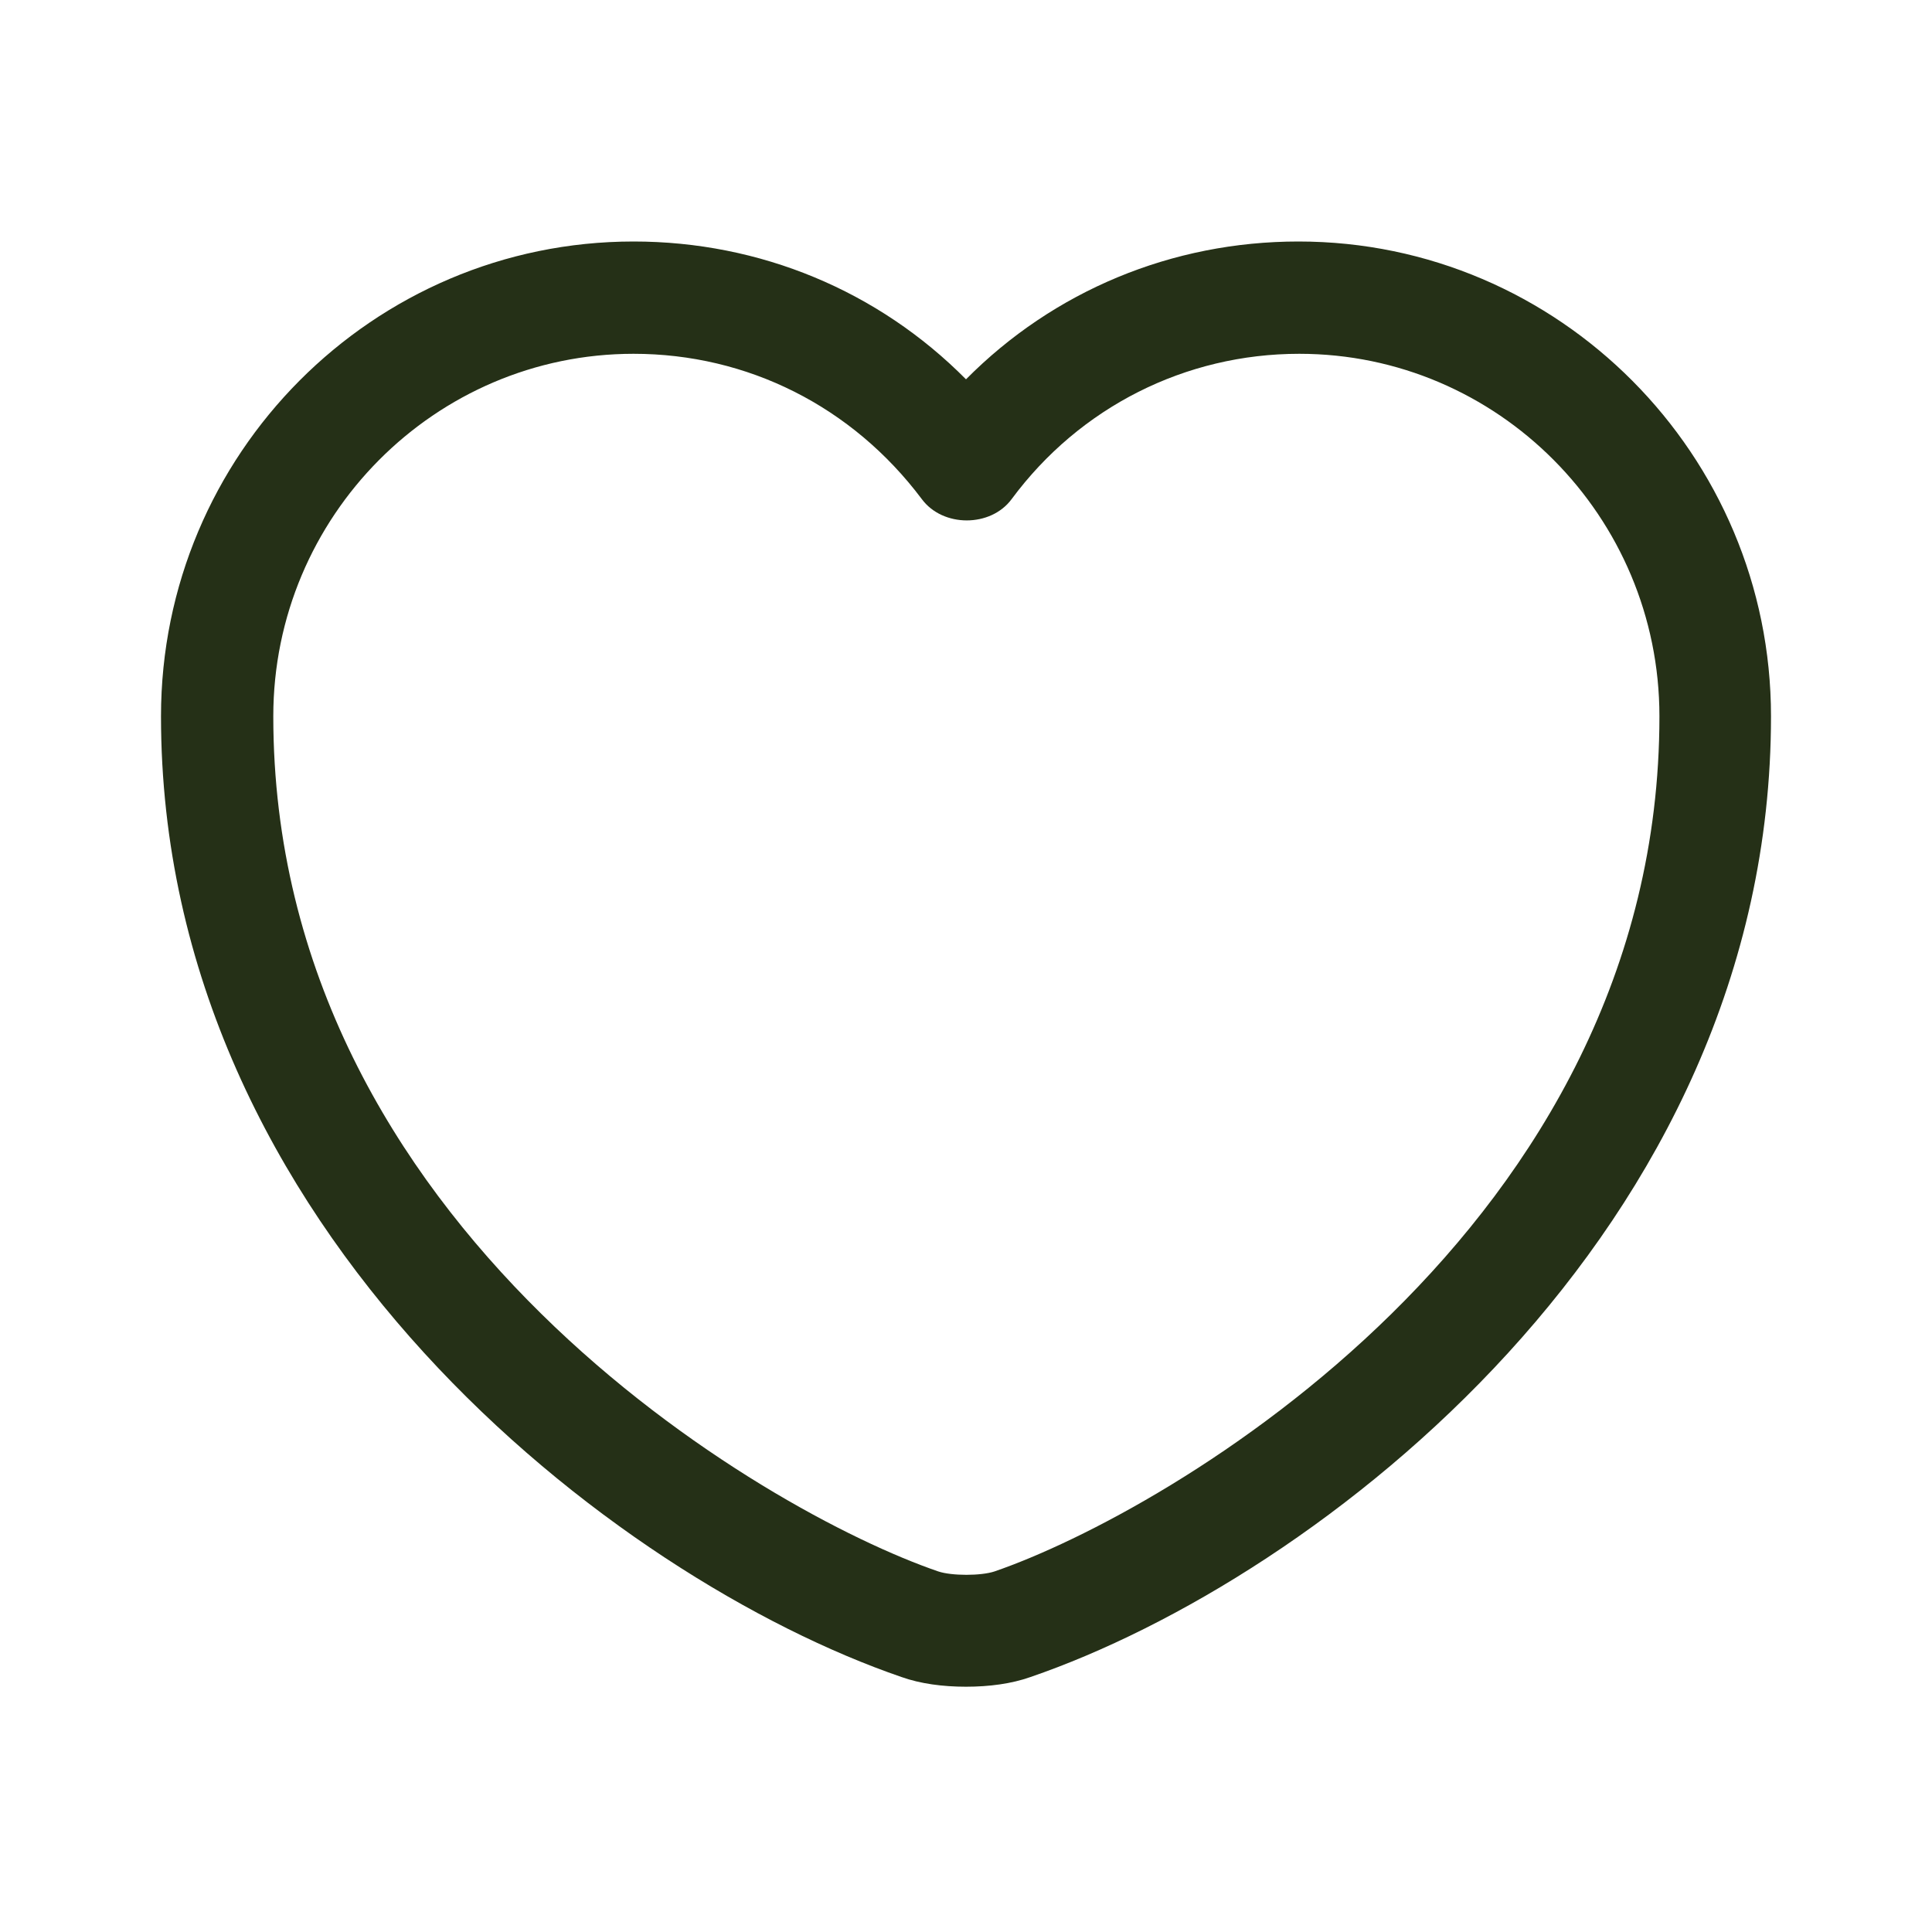
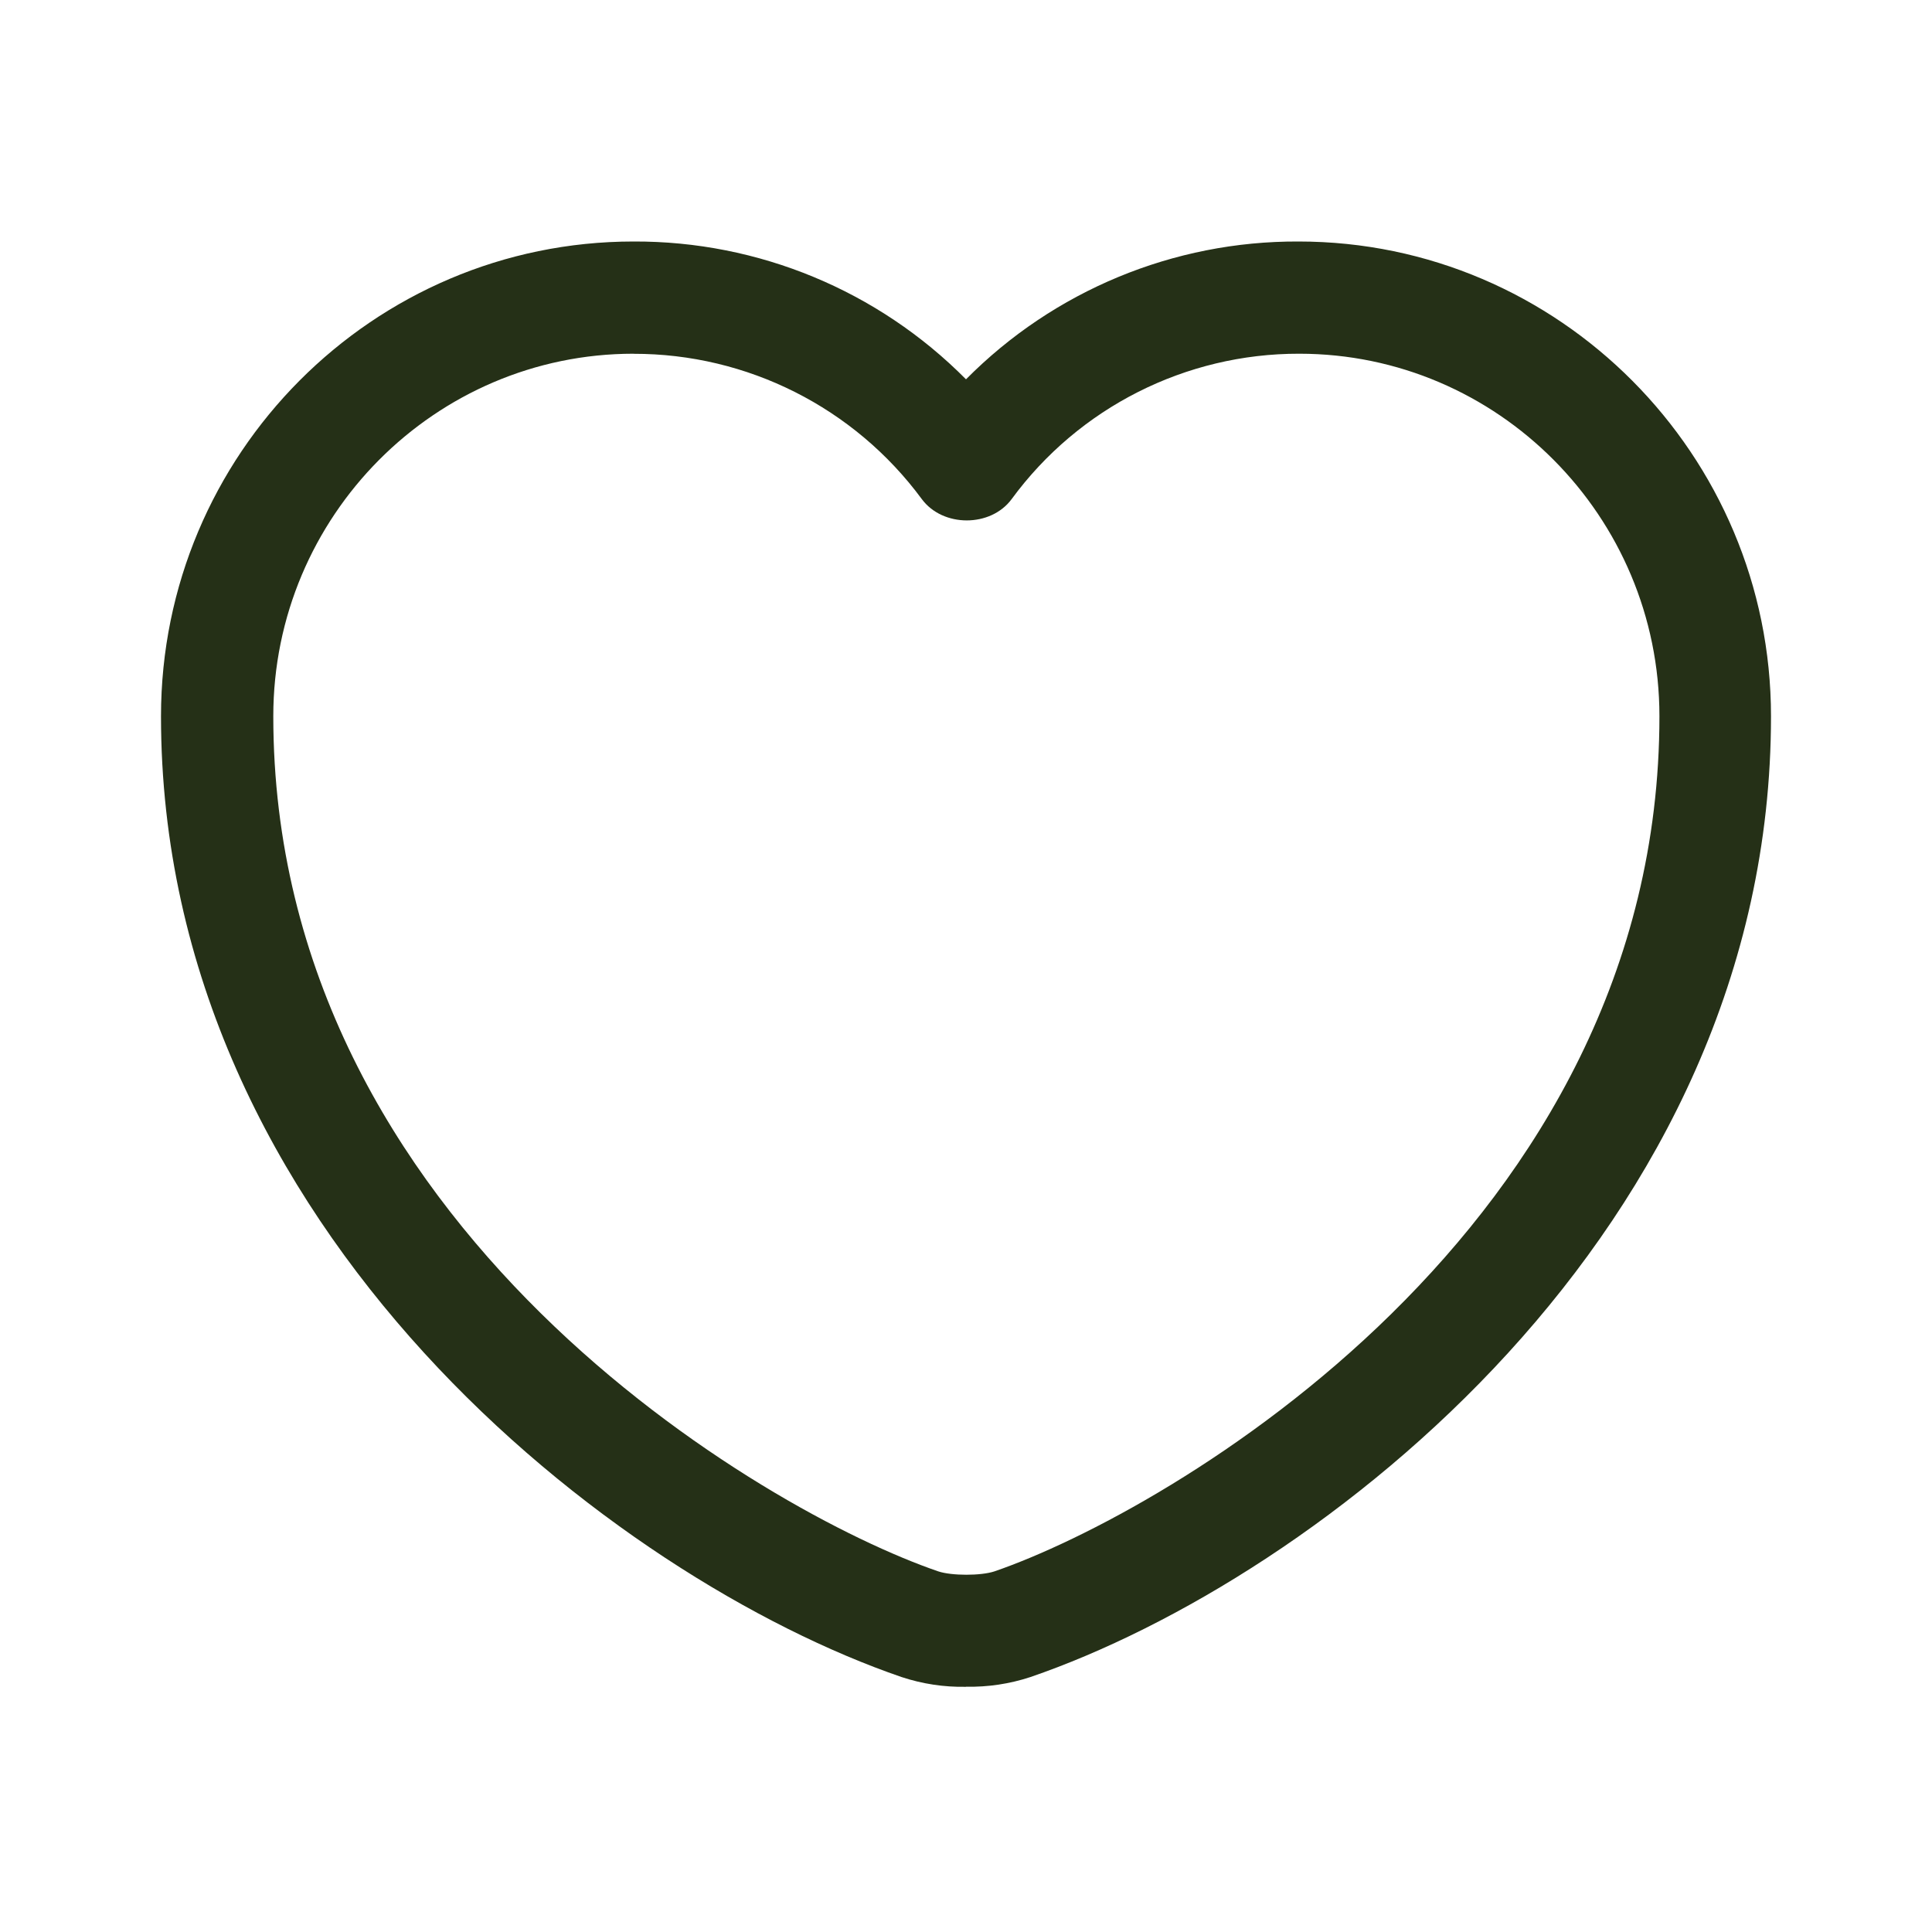
- <svg xmlns="http://www.w3.org/2000/svg" width="24" height="24" viewBox="0 0 24 24" fill="none">
-   <path d="M12 20.953C11.712 20.953 11.433 20.916 11.2 20.833C7.647 19.614 2 15.288 2 8.898C2 5.642 4.633 3 7.87 3C9.442 3 10.912 3.614 12 4.712C13.088 3.614 14.558 3 16.13 3C19.367 3 22 5.651 22 8.898C22 15.298 16.354 19.614 12.8 20.833C12.567 20.916 12.288 20.953 12 20.953ZM7.87 4.395C5.405 4.395 3.395 6.414 3.395 8.898C3.395 15.251 9.507 18.786 11.656 19.521C11.823 19.577 12.186 19.577 12.354 19.521C14.493 18.786 20.614 15.261 20.614 8.898C20.614 6.414 18.605 4.395 16.14 4.395C14.726 4.395 13.414 5.056 12.567 6.2C12.307 6.553 11.712 6.553 11.451 6.2C10.586 5.047 9.284 4.395 7.87 4.395Z" fill="#253017" />
+ <svg xmlns="http://www.w3.org/2000/svg" width="24" height="24" fill="none" viewBox="0 0 24 24">
+   <path fill="#253017" d="M12 20.954a2.4 2.4 0 0 1-.8-.121C7.647 19.614 2 15.288 2 8.898 2 5.642 4.633 3 7.87 3A5.78 5.78 0 0 1 12 4.712 5.78 5.78 0 0 1 16.13 3C19.367 3 22 5.651 22 8.898c0 6.4-5.646 10.716-9.2 11.935a2.4 2.4 0 0 1-.8.12M7.87 4.394c-2.465 0-4.475 2.019-4.475 4.503 0 6.353 6.112 9.888 8.26 10.623.168.056.531.056.699 0 2.139-.735 8.26-4.26 8.26-10.623 0-2.484-2.01-4.503-4.474-4.503A4.42 4.42 0 0 0 12.567 6.2c-.26.353-.855.353-1.116 0A4.44 4.44 0 0 0 7.87 4.395" />
</svg>
